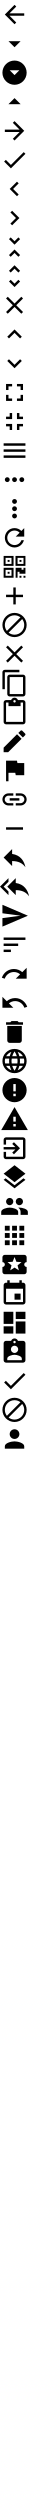
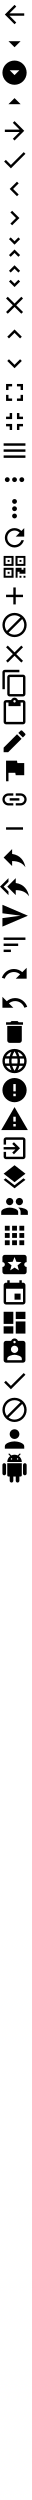
<svg xmlns="http://www.w3.org/2000/svg" width="26" height="2064" viewBox="0 0 26 2064">
  <svg width="24" height="24" viewBox="0 0 24 24" id="ic_arrow_back_24px" y="0">
    <path d="M20 11H7.83l5.59-5.59L12 4l-8 8 8 8 1.41-1.41L7.83 13H20v-2z" />
  </svg>
  <svg width="24" height="24" viewBox="0 0 24 24" id="ic_arrow_drop_down_24px" y="24">
    <path d="M7 10l5 5 5-5z" />
  </svg>
  <svg width="24" height="24" viewBox="0 0 24 24" id="ic_arrow_drop_down_circle_24px" y="48">
    <path d="M12 2C6.48 2 2 6.48 2 12s4.48 10 10 10 10-4.48 10-10S17.52 2 12 2zm0 12l-4-4h8l-4 4z" />
  </svg>
  <svg width="24" height="24" viewBox="0 0 24 24" id="ic_arrow_drop_up_24px" y="72">
    <path d="M7 14l5-5 5 5z" />
  </svg>
  <svg width="24" height="24" viewBox="0 0 24 24" id="ic_arrow_forward_24px" y="96">
    <path d="M12 4l-1.41 1.41L16.17 11H4v2h12.17l-5.58 5.59L12 20l8-8z" />
  </svg>
  <svg width="24" height="24" viewBox="0 0 24 24" id="ic_check_24px" y="120">
    <path d="M9 16.17L4.83 12l-1.42 1.41L9 19 21 7l-1.41-1.41z" />
  </svg>
  <svg width="24" height="24" viewBox="0 0 24 24" id="ic_chevron_left_24px" y="144">
    <path d="M15.41 7.41L14 6l-6 6 6 6 1.41-1.41L10.83 12z" />
  </svg>
  <svg width="24" height="24" viewBox="0 0 24 24" id="ic_chevron_right_24px" y="168">
    <path d="M10 6L8.59 7.41 13.17 12l-4.58 4.59L10 18l6-6z" />
  </svg>
  <svg width="24" height="24" viewBox="0 0 24 24" id="ic_unfold_less_24px" y="192">
    <path d="M7.41 18.59L8.83 20 12 16.83 15.17 20l1.41-1.41L12 14l-4.59 4.59zm9.18-13.18L15.17 4 12 7.17 8.83 4 7.41 5.41 12 10l4.59-4.59z" />
  </svg>
  <svg width="24" height="24" viewBox="0 0 24 24" id="ic_unfold_more_24px" y="216">
    <path d="M12 5.83L15.17 9l1.41-1.41L12 3 7.41 7.59 8.83 9 12 5.83zm0 12.34L8.83 15l-1.41 1.41L12 21l4.59-4.59L15.17 15 12 18.17z" />
  </svg>
  <svg width="24" height="24" viewBox="0 0 24 24" id="ic_close_24px" y="240">
    <path d="M19 6.41L17.59 5 12 10.59 6.41 5 5 6.41 10.59 12 5 17.59 6.41 19 12 13.41 17.59 19 19 17.59 13.41 12z" />
  </svg>
  <svg width="24" height="24" viewBox="0 0 24 24" id="ic_expand_less_24px" y="264">
    <path d="M12 8l-6 6 1.41 1.41L12 10.83l4.59 4.58L18 14z" />
  </svg>
  <svg width="24" height="24" viewBox="0 0 24 24" id="ic_expand_more_24px" y="288">
    <path d="M16.59 8.59L12 13.17 7.41 8.59 6 10l6 6 6-6z" />
  </svg>
  <svg width="24" height="24" viewBox="0 0 24 24" id="ic_fullscreen_24px" y="312">
    <path d="M7 14H5v5h5v-2H7v-3zm-2-4h2V7h3V5H5v5zm12 7h-3v2h5v-5h-2v3zM14 5v2h3v3h2V5h-5z" />
  </svg>
  <svg width="24" height="24" viewBox="0 0 24 24" id="ic_fullscreen_exit_24px" y="336">
    <path d="M5 16h3v3h2v-5H5v2zm3-8H5v2h5V5H8v3zm6 11h2v-3h3v-2h-5v5zm2-11V5h-2v5h5V8h-3z" />
  </svg>
  <svg width="24" height="24" viewBox="0 0 24 24" id="ic_menu_24px" y="360">
    <path d="M3 18h18v-2H3v2zm0-5h18v-2H3v2zm0-7v2h18V6H3z" />
  </svg>
  <svg width="24" height="24" viewBox="0 0 24 24" id="ic_more_horiz_24px" y="384">
    <path d="M6 10c-1.1 0-2 .9-2 2s.9 2 2 2 2-.9 2-2-.9-2-2-2zm12 0c-1.1 0-2 .9-2 2s.9 2 2 2 2-.9 2-2-.9-2-2-2zm-6 0c-1.1 0-2 .9-2 2s.9 2 2 2 2-.9 2-2-.9-2-2-2z" />
  </svg>
  <svg width="24" height="24" viewBox="0 0 24 24" id="ic_more_vert_24px" y="408">
    <path d="M12 8c1.1 0 2-.9 2-2s-.9-2-2-2-2 .9-2 2 .9 2 2 2zm0 2c-1.1 0-2 .9-2 2s.9 2 2 2 2-.9 2-2-.9-2-2-2zm0 6c-1.1 0-2 .9-2 2s.9 2 2 2 2-.9 2-2-.9-2-2-2z" />
  </svg>
  <svg width="24" height="24" viewBox="0 0 24 24" id="ic_refresh_24px" y="432">
    <path d="M17.65 6.35C16.2 4.9 14.21 4 12 4c-4.42 0-7.99 3.58-7.99 8s3.57 8 7.99 8c3.73 0 6.84-2.55 7.73-6h-2.08c-.82 2.33-3.04 4-5.65 4-3.31 0-6-2.69-6-6s2.69-6 6-6c1.66 0 3.14.69 4.22 1.78L13 11h7V4l-2.35 2.35z" />
  </svg>
  <svg width="24" height="24" viewBox="0 0 24 24" id="ic_qrcode_24px" y="456">
    <path d="M7.9 16.1v1.6h-1.6v-1.6h1.6zM7.9 6.3v1.6h-1.6v-1.6h1.6zM17.7 6.3v1.6h-1.6v-1.6h1.6zM4.6 19.4h4.9v-4.9h-4.9c0 0 0 4.9 0 4.9zM4.6 9.6h4.9v-5h-4.9c0 0 0 5 0 5zM14.5 9.6h4.9v-5h-4.9v5zM11.2 12.8v8.2h-8.2v-8.2h8.2zM17.7 19.4v1.6h-1.6v-1.6h1.6zM21 19.4v1.6h-1.6v-1.6h1.6zM21 12.8v4.9h-4.9v-1.6h-1.6v4.9h-1.6v-8.2h4.9v1.6h1.6v-1.6h1.6zM11.2 3v8.2h-8.2v-8.2h8.2zM21 3v8.2h-8.2v-8.2h8.2z" />
  </svg>
  <svg width="24" height="24" viewBox="0 0 24 24" id="ic_add_24px" y="480">
    <path d="M19 13h-6v6h-2v-6H5v-2h6V5h2v6h6v2z" />
  </svg>
  <svg width="24" height="24" viewBox="0 0 24 24" id="ic_block_24px" y="504">
    <path d="M12 2C6.48 2 2 6.48 2 12s4.48 10 10 10 10-4.48 10-10S17.52 2 12 2zM4 12c0-4.42 3.58-8 8-8 1.85 0 3.55.63 4.9 1.69L5.69 16.9C4.63 15.55 4 13.85 4 12zm8 8c-1.85 0-3.55-.63-4.9-1.69L18.31 7.1C19.37 8.45 20 10.15 20 12c0 4.42-3.58 8-8 8z" />
  </svg>
  <svg width="24" height="24" viewBox="0 0 24 24" id="ic_clear_24px" y="528">
    <path d="M19 6.41L17.59 5 12 10.59 6.41 5 5 6.41 10.59 12 5 17.59 6.41 19 12 13.41 17.59 19 19 17.59 13.41 12z" />
  </svg>
  <svg width="24" height="24" viewBox="0 0 24 24" id="ic_content_copy_24px" y="552">
    <path d="M16 1H4c-1.1 0-2 .9-2 2v14h2V3h12V1zm3 4H8c-1.1 0-2 .9-2 2v14c0 1.1.9 2 2 2h11c1.1 0 2-.9 2-2V7c0-1.1-.9-2-2-2zm0 16H8V7h11v14z" />
  </svg>
  <svg width="24" height="24" viewBox="0 0 24 24" id="ic_content_paste_24px" y="576">
    <path d="M19 2h-4.18C14.4.84 13.3 0 12 0c-1.3 0-2.4.84-2.82 2H5c-1.1 0-2 .9-2 2v16c0 1.1.9 2 2 2h14c1.1 0 2-.9 2-2V4c0-1.1-.9-2-2-2zm-7 0c.55 0 1 .45 1 1s-.45 1-1 1-1-.45-1-1 .45-1 1-1zm7 18H5V4h2v3h10V4h2v16z" />
  </svg>
  <svg width="24" height="24" viewBox="0 0 24 24" id="ic_create_24px" y="600">
    <path d="M3 17.25V21h3.75L17.81 9.94l-3.75-3.75L3 17.25zM20.71 7.04c.39-.39.39-1.02 0-1.41l-2.34-2.34c-.39-.39-1.02-.39-1.41 0l-1.83 1.83 3.75 3.75 1.83-1.83z" />
  </svg>
  <svg width="24" height="24" viewBox="0 0 24 24" id="ic_flag_24px" y="624">
    <path d="M14.4 6L14 4H5v17h2v-7h5.6l.4 2h7V6z" />
  </svg>
  <svg width="24" height="24" viewBox="0 0 24 24" id="ic_link_24px" y="648">
    <path d="M3.9 12c0-1.71 1.39-3.1 3.1-3.1h4V7H7c-2.76 0-5 2.24-5 5s2.24 5 5 5h4v-1.9H7c-1.71 0-3.1-1.39-3.1-3.1zM8 13h8v-2H8v2zm9-6h-4v1.9h4c1.71 0 3.1 1.39 3.1 3.1s-1.39 3.1-3.1 3.1h-4V17h4c2.76 0 5-2.24 5-5s-2.24-5-5-5z" />
  </svg>
  <svg width="24" height="24" viewBox="0 0 24 24" id="ic_remove_24px" y="672">
    <path d="M19 13H5v-2h14v2z" />
  </svg>
  <svg width="24" height="24" viewBox="0 0 24 24" id="ic_reply_24px" y="696">
    <path d="M10 9V5l-7 7 7 7v-4.1c5 0 8.5 1.6 11 5.1-1-5-4-10-11-11z" />
  </svg>
  <svg width="24" height="24" viewBox="0 0 24 24" id="ic_reply_all_24px" y="720">
    <path d="M7 8V5l-7 7 7 7v-3l-4-4 4-4zm6 1V5l-7 7 7 7v-4.1c5 0 8.5 1.6 11 5.1-1-5-4-10-11-11z" />
  </svg>
  <svg width="24" height="24" viewBox="0 0 24 24" id="ic_send_24px" y="744">
    <path d="M2.01 21L23 12 2.01 3 2 10l15 2-15 2z" />
  </svg>
  <svg width="24" height="24" viewBox="0 0 24 24" id="ic_sort_24px" y="768">
    <path d="M3 18h6v-2H3v2zM3 6v2h18V6H3zm0 7h12v-2H3v2z" />
  </svg>
  <svg width="24" height="24" viewBox="0 0 24 24" id="ic_redo_24px" y="792">
    <path d="M18.4 10.6C16.55 8.99 14.15 8 11.5 8c-4.65 0-8.58 3.03-9.96 7.22L3.9 16c1.05-3.19 4.05-5.5 7.6-5.5 1.95 0 3.73.72 5.12 1.88L13 16h9V7l-3.6 3.6z" />
  </svg>
  <svg width="24" height="24" viewBox="0 0 24 24" id="ic_undo_24px" y="816">
    <path d="M12.5 8c-2.65 0-5.05.99-6.9 2.6L2 7v9h9l-3.62-3.62c1.39-1.16 3.16-1.88 5.12-1.88 3.54 0 6.55 2.31 7.6 5.5l2.37-.78C21.08 11.03 17.15 8 12.5 8z" />
  </svg>
  <svg width="24" height="24" viewBox="0 0 24 24" id="ic_delete_24px" y="840">
    <path d="M6 19c0 1.1.9 2 2 2h8c1.1 0 2-.9 2-2V7H6v12zM19 4h-3.5l-1-1h-5l-1 1H5v2h14V4z" />
  </svg>
  <svg width="24" height="24" viewBox="0 0 24 24" id="ic_language_24px" y="864">
    <path d="M11.99 2C6.47 2 2 6.48 2 12s4.47 10 9.99 10C17.52 22 22 17.52 22 12S17.52 2 11.99 2zm6.93 6h-2.95c-.32-1.25-.78-2.45-1.38-3.56 1.84.63 3.37 1.91 4.33 3.56zM12 4.04c.83 1.2 1.48 2.53 1.91 3.96h-3.82c.43-1.43 1.08-2.76 1.91-3.96zM4.26 14C4.1 13.36 4 12.69 4 12s.1-1.36.26-2h3.38c-.08.66-.14 1.32-.14 2 0 .68.06 1.34.14 2H4.26zm.82 2h2.95c.32 1.25.78 2.45 1.38 3.56-1.84-.63-3.37-1.9-4.33-3.56zm2.95-8H5.08c.96-1.66 2.49-2.93 4.33-3.56C8.81 5.55 8.35 6.75 8.03 8zM12 19.96c-.83-1.2-1.48-2.53-1.91-3.96h3.82c-.43 1.43-1.08 2.76-1.91 3.96zM14.34 14H9.66c-.09-.66-.16-1.32-.16-2 0-.68.07-1.35.16-2h4.68c.09.65.16 1.32.16 2 0 .68-.07 1.34-.16 2zm.25 5.56c.6-1.11 1.06-2.31 1.38-3.56h2.95c-.96 1.65-2.49 2.93-4.33 3.56zM16.36 14c.08-.66.14-1.32.14-2 0-.68-.06-1.34-.14-2h3.38c.16.64.26 1.31.26 2s-.1 1.36-.26 2h-3.38z" />
  </svg>
  <svg width="24" height="24" viewBox="0 0 24 24" id="ic_error_24px" y="888">
    <path d="M12 2C6.48 2 2 6.48 2 12s4.48 10 10 10 10-4.48 10-10S17.52 2 12 2zm1 15h-2v-2h2v2zm0-4h-2V7h2v6z" />
  </svg>
  <svg width="24" height="24" viewBox="0 0 24 24" id="ic_warning_24px" y="912">
    <path d="M1 21h22L12 2 1 21zm12-3h-2v-2h2v2zm0-4h-2v-4h2v4z" />
  </svg>
  <svg width="24" height="24" viewBox="0 0 24 24" id="ic_exit_24px" y="936">
    <path d="M10.09 15.59L11.5 17l5-5-5-5-1.41 1.41L12.67 11H3v2h9.67l-2.58 2.59zM19 3H5c-1.11 0-2 .9-2 2v4h2V5h14v14H5v-4H3v4c0 1.1.89 2 2 2h14c1.1 0 2-.9 2-2V5c0-1.1-.9-2-2-2z" />
  </svg>
  <svg width="24" height="24" viewBox="0 0 24 24" id="ic_layers_24px" y="960">
    <path d="M11.99 18.54l-7.37-5.73L3 14.07l9 7 9-7-1.63-1.27-7.38 5.74zM12 16l7.36-5.73L21 9l-9-7-9 7 1.63 1.27L12 16z" />
  </svg>
  <svg width="24" height="24" viewBox="0 0 24 24" id="ic_people_24px" y="984">
    <path d="M16 11c1.66 0 2.99-1.34 2.99-3S17.66 5 16 5c-1.66 0-3 1.34-3 3s1.34 3 3 3zm-8 0c1.66 0 2.99-1.34 2.99-3S9.66 5 8 5C6.34 5 5 6.34 5 8s1.34 3 3 3zm0 2c-2.33 0-7 1.17-7 3.5V19h14v-2.5c0-2.33-4.67-3.5-7-3.5zm8 0c-.29 0-.62.02-.97.05 1.16.84 1.97 1.97 1.97 3.45V19h6v-2.5c0-2.33-4.67-3.5-7-3.5z" />
  </svg>
  <svg width="24" height="24" viewBox="0 0 24 24" id="ic_apps_24px" y="1008">
    <path d="M4 8h4V4H4v4zm6 12h4v-4h-4v4zm-6 0h4v-4H4v4zm0-6h4v-4H4v4zm6 0h4v-4h-4v4zm6-10v4h4V4h-4zm-6 4h4V4h-4v4zm6 6h4v-4h-4v4zm0 6h4v-4h-4v4z" />
  </svg>
  <svg width="24" height="24" viewBox="0 0 24 24" id="ic_local_play_24px" y="1032">
    <path d="M20 12c0-1.1.9-2 2-2V6c0-1.1-.9-2-2-2H4c-1.1 0-1.99.9-1.99 2v4c1.1 0 1.99.9 1.99 2s-.89 2-2 2v4c0 1.1.9 2 2 2h16c1.1 0 2-.9 2-2v-4c-1.1 0-2-.9-2-2zm-4.42 4.8L12 14.5l-3.58 2.3 1.08-4.12-3.29-2.69 4.24-.25L12 5.8l1.54 3.95 4.24.25-3.29 2.69 1.09 4.11z" />
  </svg>
  <svg width="24" height="24" viewBox="0 0 24 24" id="ic_event_24px" y="1056">
    <path d="M17 12h-5v5h5v-5zM16 1v2H8V1H6v2H5c-1.11 0-1.99.9-1.99 2L3 19c0 1.1.89 2 2 2h14c1.1 0 2-.9 2-2V5c0-1.1-.9-2-2-2h-1V1h-2zm3 18H5V8h14v11z" />
  </svg>
  <svg width="24" height="24" viewBox="0 0 24 24" id="ic_dashboard_24px" y="1080">
    <path d="M3 13h8V3H3v10zm0 8h8v-6H3v6zm10 0h8V11h-8v10zm0-18v6h8V3h-8z" />
  </svg>
  <svg width="24" height="24" viewBox="0 0 24 24" id="ic_assignment_ind_24px" y="1104">
    <path d="M19 3h-4.18C14.4 1.84 13.3 1 12 1c-1.3 0-2.4.84-2.82 2H5c-1.1 0-2 .9-2 2v14c0 1.1.9 2 2 2h14c1.1 0 2-.9 2-2V5c0-1.1-.9-2-2-2zm-7 0c.55 0 1 .45 1 1s-.45 1-1 1-1-.45-1-1 .45-1 1-1zm0 4c1.66 0 3 1.34 3 3s-1.34 3-3 3-3-1.34-3-3 1.34-3 3-3zm6 12H6v-1.4c0-2 4-3.1 6-3.1s6 1.1 6 3.1V19z" />
  </svg>
  <svg width="24" height="24" viewBox="0 0 24 24" id="ic_done_24px" y="1128">
    <path d="M9 16.17L4.83 12l-1.42 1.41L9 19 21 7l-1.41-1.41z" />
  </svg>
  <svg width="24" height="24" viewBox="0 0 24 24" id="ic_block_24px" y="1152">
    <path d="M12 2C6.48 2 2 6.48 2 12s4.48 10 10 10 10-4.48 10-10S17.52 2 12 2zM4 12c0-4.42 3.58-8 8-8 1.85 0 3.55.63 4.9 1.69L5.69 16.9C4.63 15.55 4 13.85 4 12zm8 8c-1.85 0-3.55-.63-4.9-1.69L18.31 7.1C19.37 8.45 20 10.15 20 12c0 4.42-3.58 8-8 8z" />
  </svg>
  <svg width="24" height="24" viewBox="0 0 24 24" id="ic_person_24px" y="1176">
    <path d="M12 12c2.21 0 4-1.79 4-4s-1.79-4-4-4-4 1.79-4 4 1.79 4 4 4zm0 2c-2.67 0-8 1.34-8 4v2h16v-2c0-2.66-5.33-4-8-4z" />
  </svg>
+   <svg width="24" height="24" viewBox="0 0 24 24" id="ic_android_24px" y="1200">
+     <path d="M6 18c0 .55.45 1 1 1h1v3.5c0 .83.67 1.5 1.5 1.5s1.5-.67 1.5-1.5V19h2v3.5c0 .83.67 1.5 1.5 1.5s1.5-.67 1.5-1.5V19h1c.55 0 1-.45 1-1V8H6v10zM3.5 8C2.67 8 2 8.67 2 9.5v7c0 .83.67 1.5 1.5 1.5S5 17.33 5 16.5v-7C5 8.67 4.33 8 3.5 8zm17 0c-.83 0-1.5.67-1.5 1.5v7c0 .83.67 1.5 1.5 1.5s1.5-.67 1.5-1.5v-7c0-.83-.67-1.5-1.5-1.5zm-4.97-5.84l1.3-1.3c.2-.2.2-.51 0-.71-.2-.2-.51-.2-.71 0l-1.48 1.48C13.85 1.23 12.95 1 12 1c-.96 0-1.86.23-2.66.63L7.85.15c-.2-.2-.51-.2-.71 0-.2.2-.2.51 0 .71l1.31 1.31C6.97 3.26 6 5.01 6 7h12c0-1.99-.97-3.75-2.47-4.84zM10 5H9V4h1v1zm5 0h-1V4h1v1z" />
+   </svg>
</svg>
